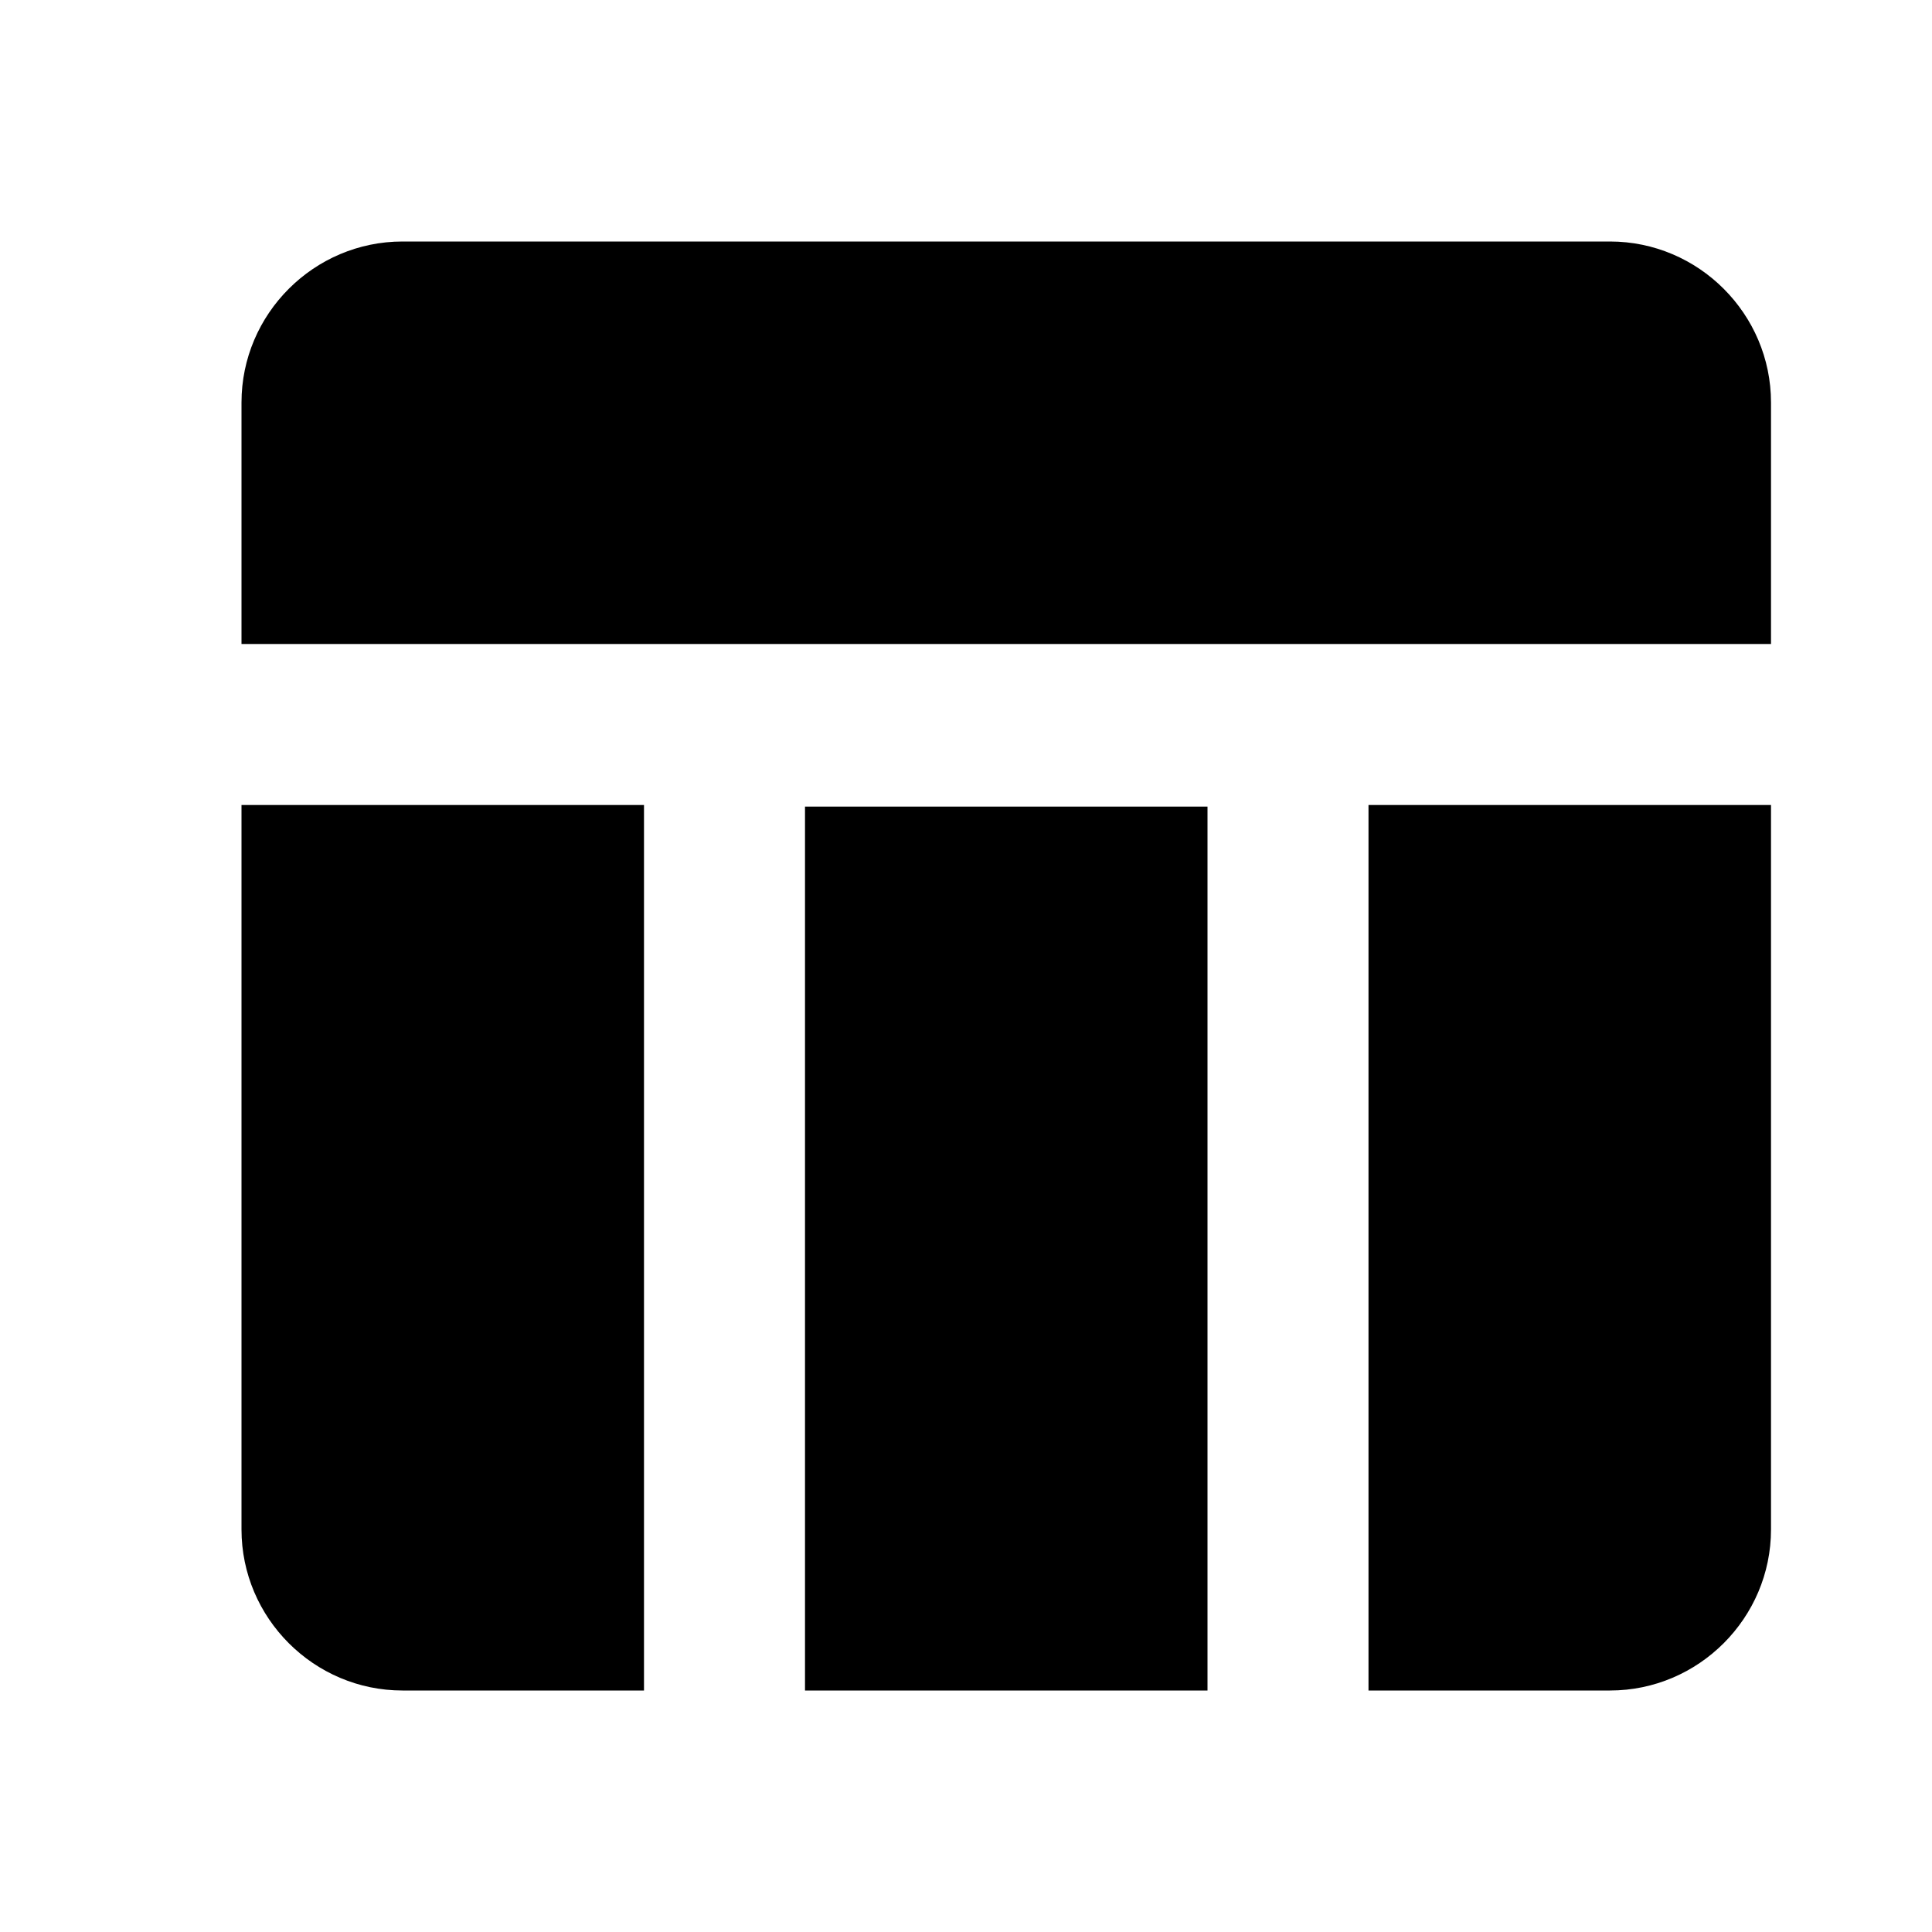
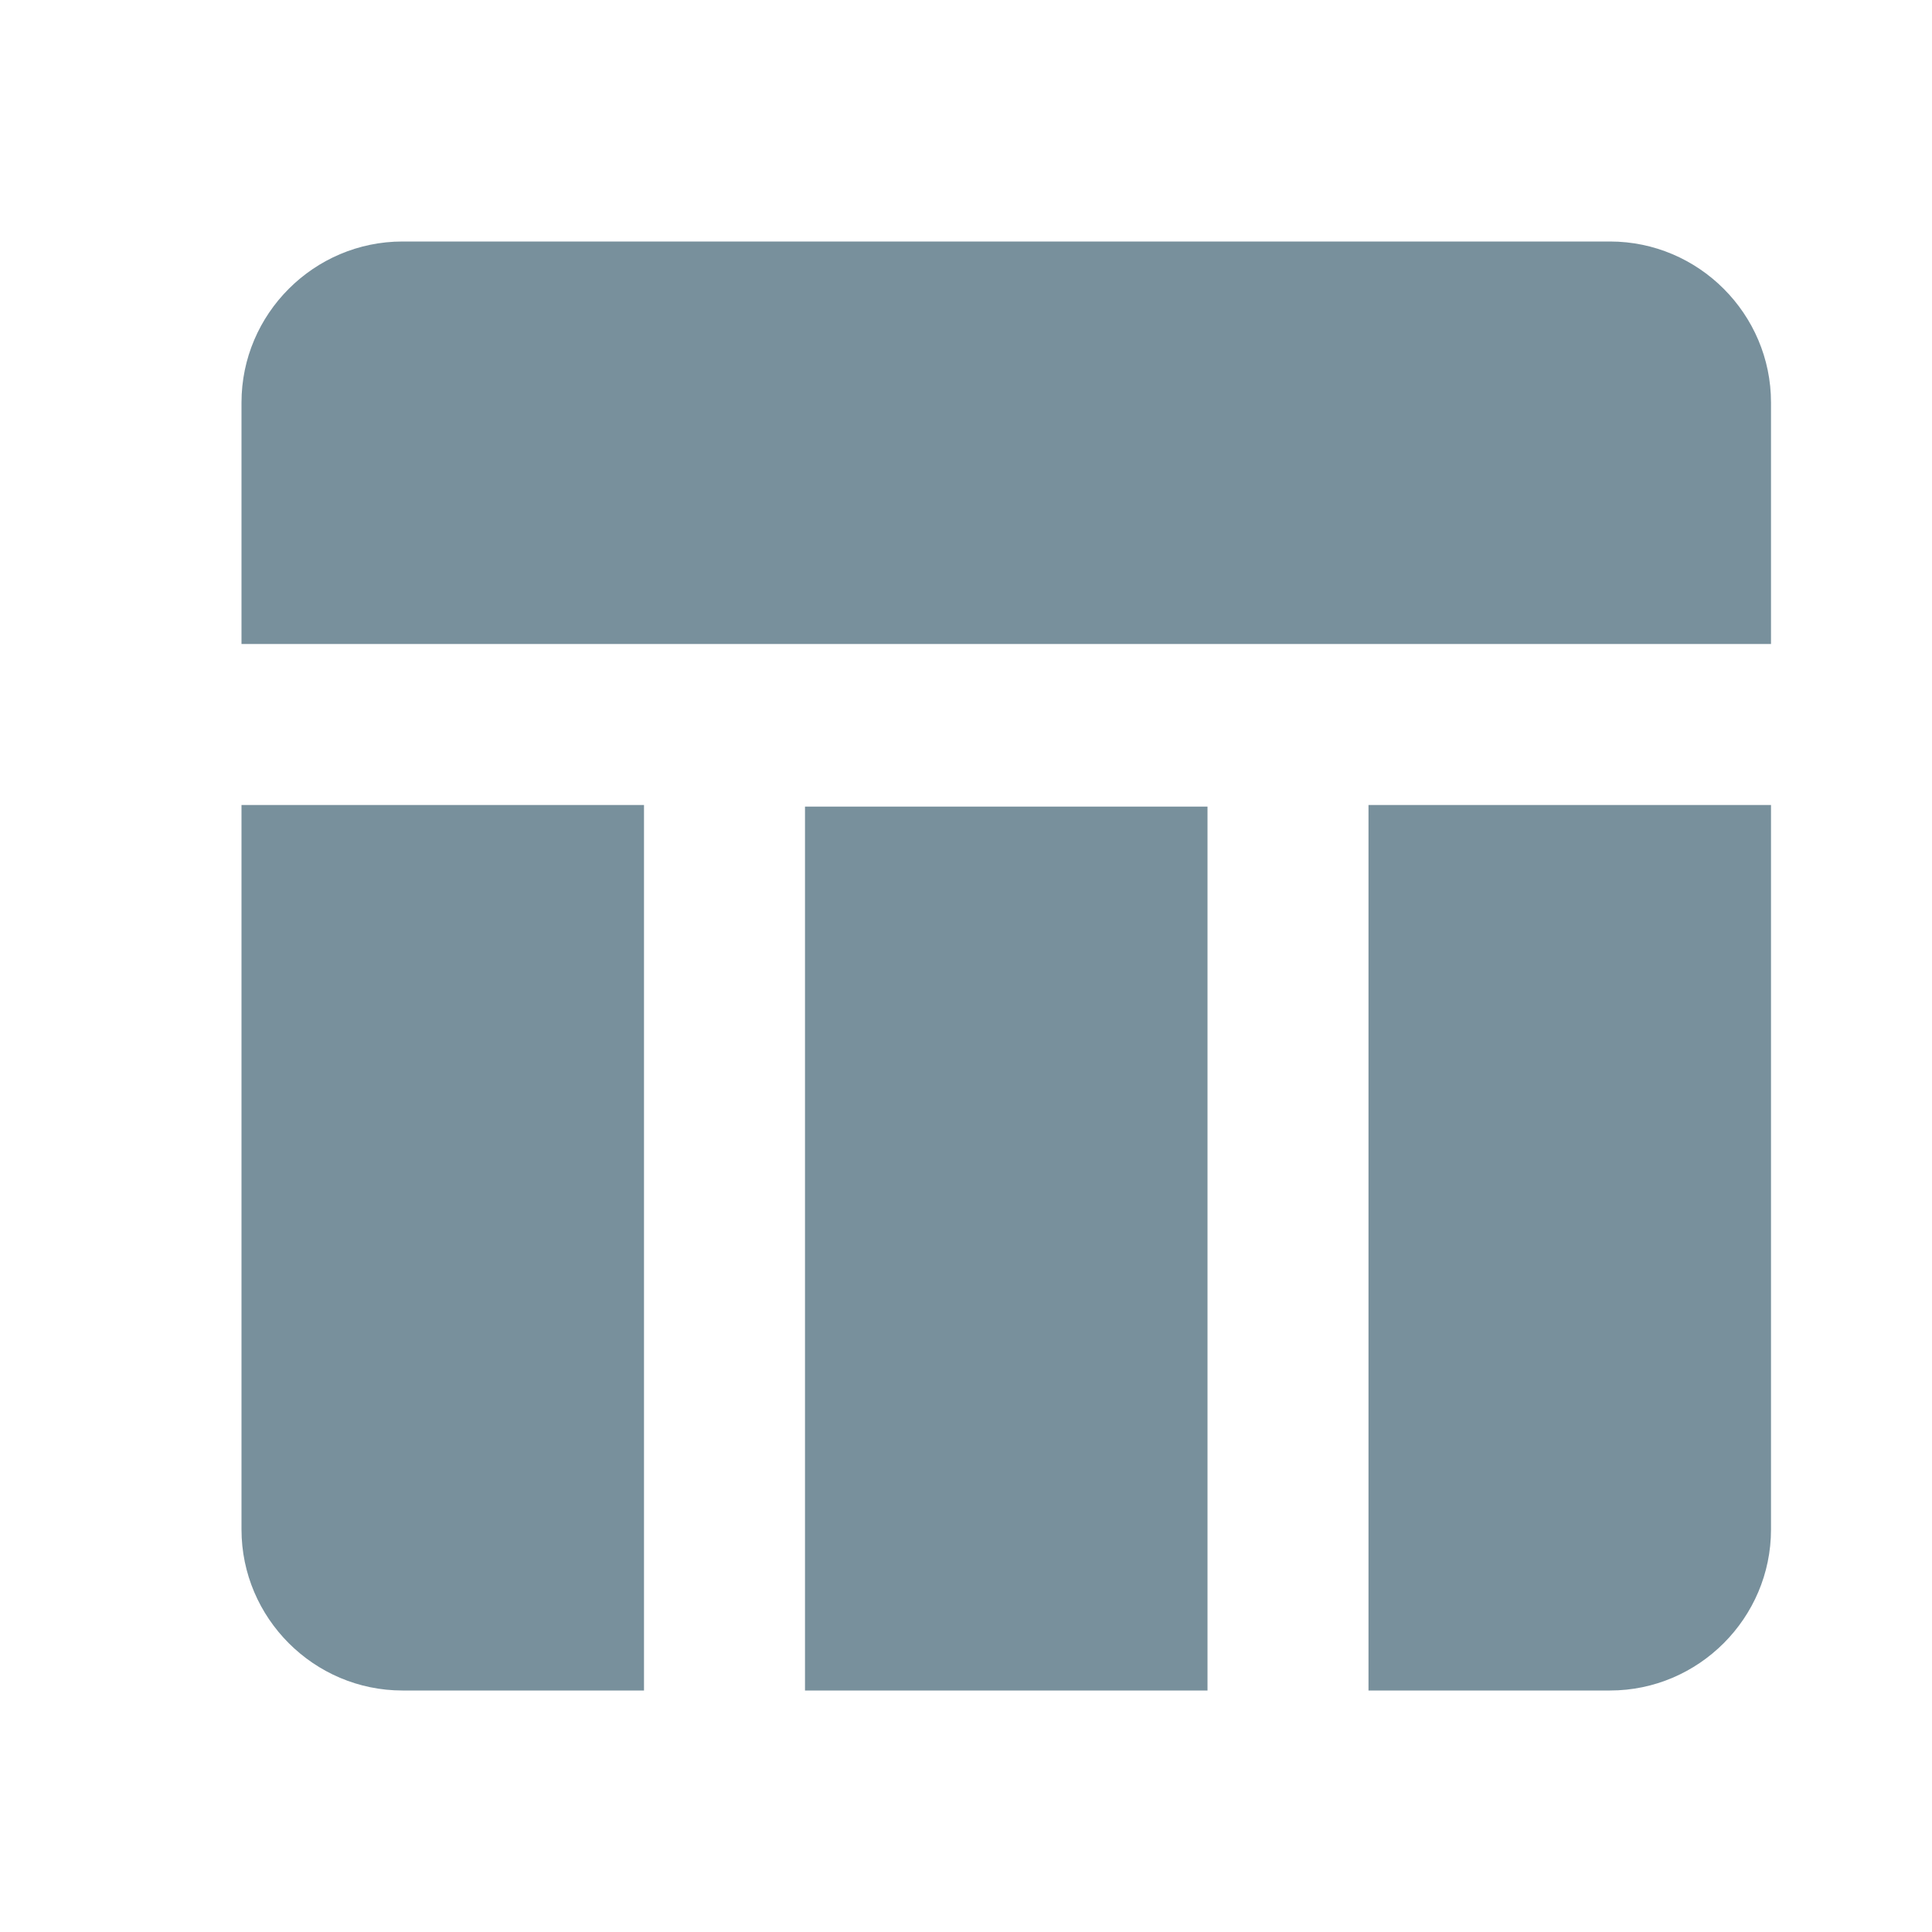
- <svg xmlns="http://www.w3.org/2000/svg" width="24" height="24" viewBox="0 0 24 24">
+ <svg xmlns="http://www.w3.org/2000/svg" width="24" height="24" viewBox="0 0 24 24" fill="#78909c">
  <path fill="none" d="M0 0h24v24H0V0z" />
  <path d="M10 10.02h5V21h-5zM17 21h3c1.1 0 2-.9 2-2v-9h-5v11zm3-18H5c-1.1 0-2 .9-2 2v3h19V5c0-1.1-.9-2-2-2zM3 19c0 1.1.9 2 2 2h3V10H3v9z" />
</svg>
